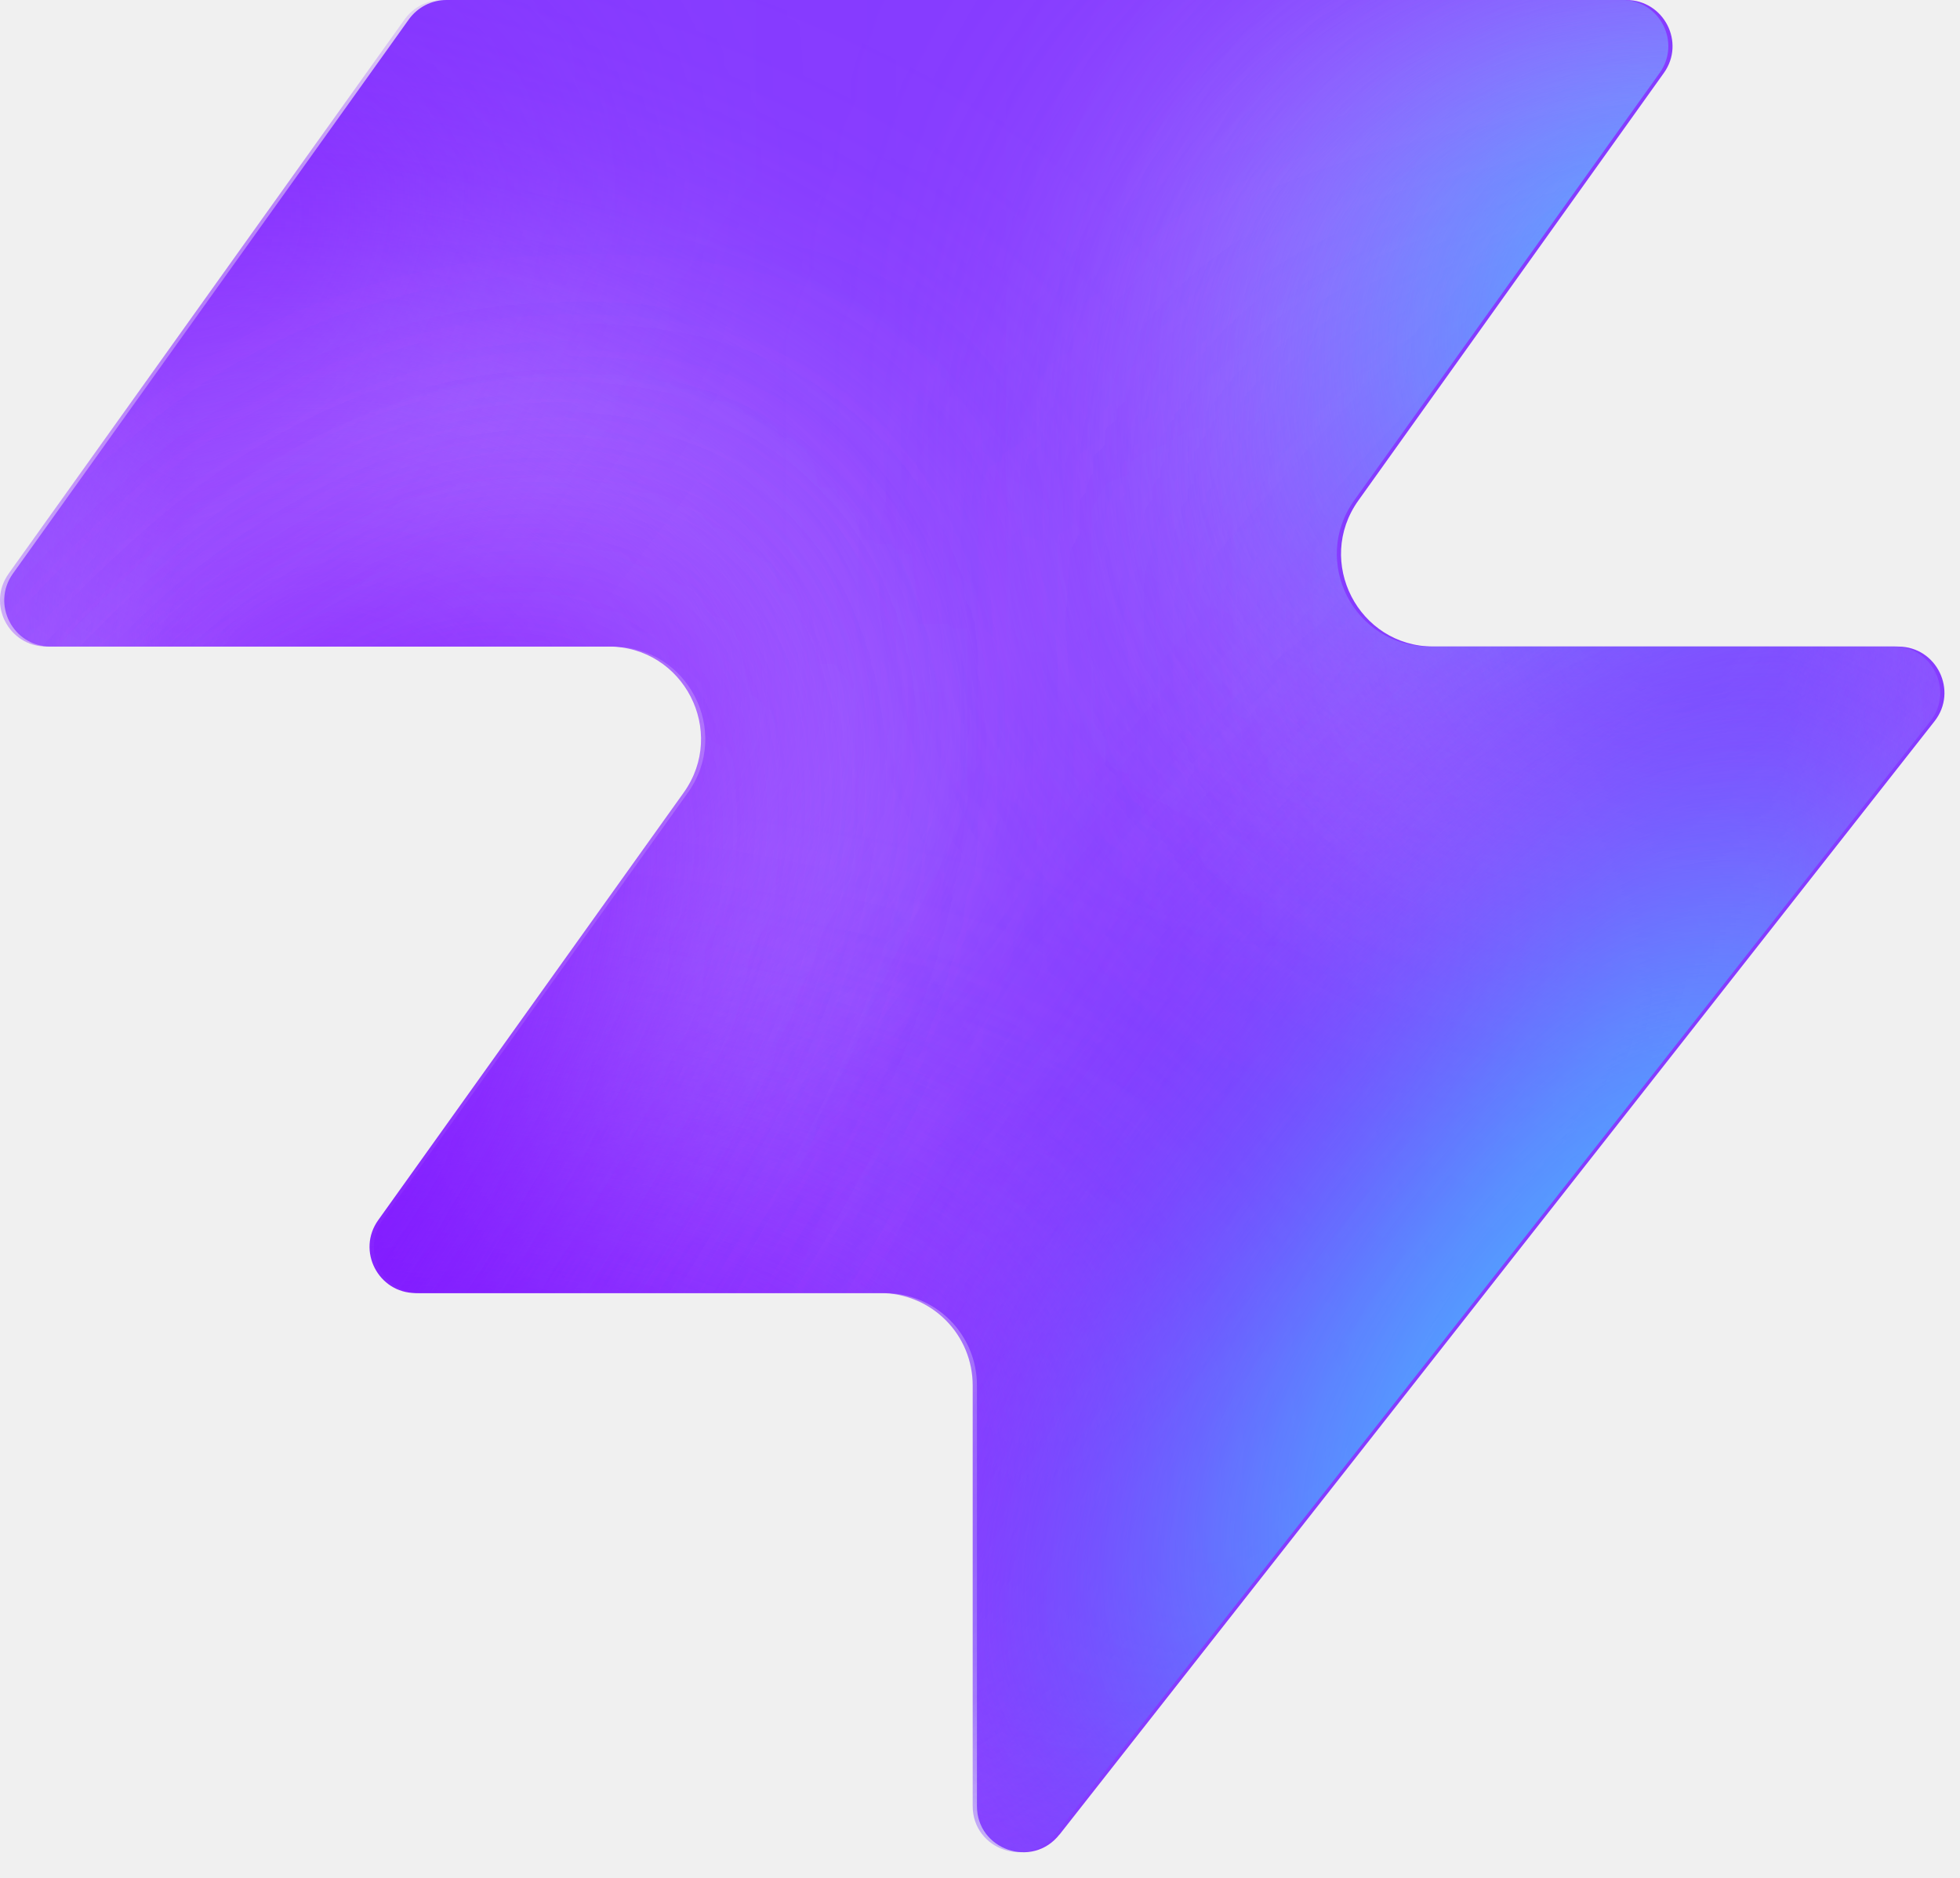
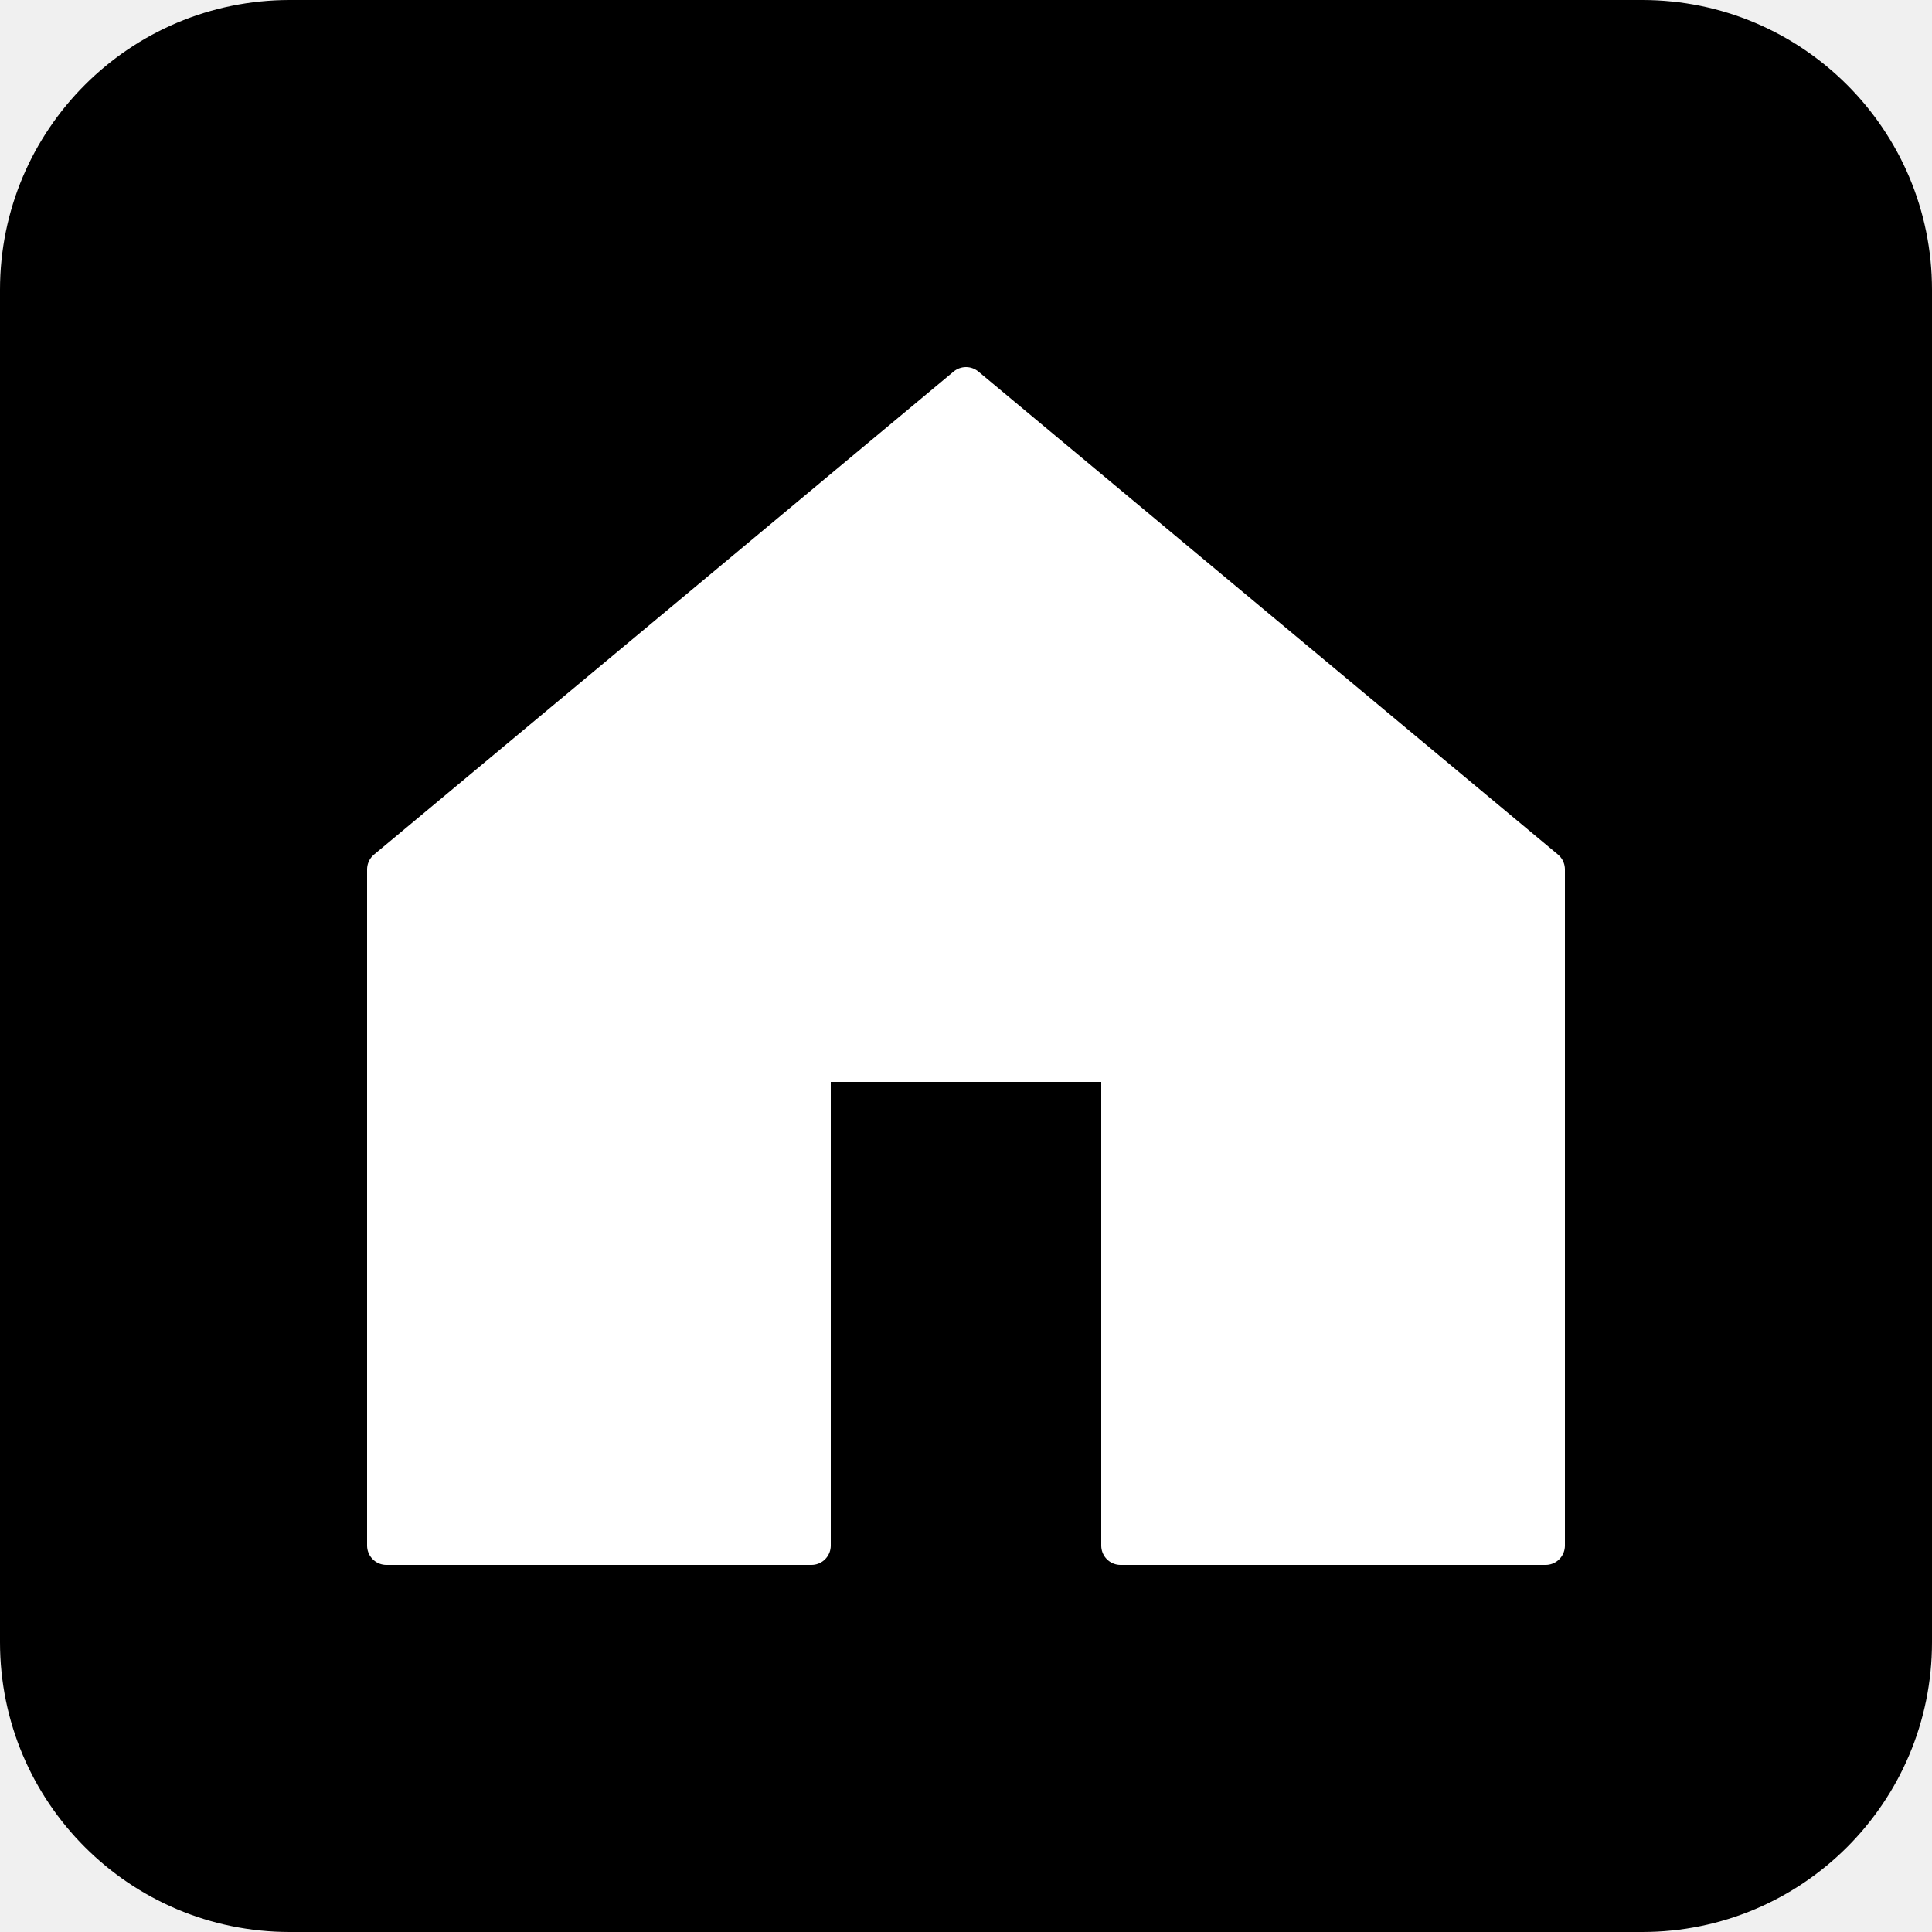
- <svg xmlns="http://www.w3.org/2000/svg" width="48" height="46" fill="none" viewBox="0 0 48 46">
-   <path fill="#863bff" d="M25.946 44.938c-.664.845-2.021.375-2.021-.698V33.937a2.26 2.26 0 0 0-2.262-2.262H10.287c-.92 0-1.456-1.04-.92-1.788l7.48-10.471c1.07-1.497 0-3.578-1.842-3.578H1.237c-.92 0-1.456-1.04-.92-1.788L10.013.474c.214-.297.556-.474.92-.474h28.894c.92 0 1.456 1.04.92 1.788l-7.48 10.471c-1.07 1.498 0 3.579 1.842 3.579h11.377c.943 0 1.473 1.088.89 1.83L25.947 44.94z" style="fill:#863bff;fill:color(display-p3 .525 .23 1);fill-opacity:1" />
-   <mask id="a" width="48" height="46" x="0" y="0" maskUnits="userSpaceOnUse" style="mask-type:alpha">
-     <path fill="#000" d="M25.842 44.938c-.664.844-2.021.375-2.021-.698V33.937a2.26 2.26 0 0 0-2.262-2.262H10.183c-.92 0-1.456-1.04-.92-1.788l7.48-10.471c1.07-1.498 0-3.579-1.842-3.579H1.133c-.92 0-1.456-1.04-.92-1.787L9.91.473c.214-.297.556-.474.92-.474h28.894c.92 0 1.456 1.04.92 1.788l-7.48 10.471c-1.07 1.498 0 3.578 1.842 3.578h11.377c.943 0 1.473 1.088.89 1.832L25.843 44.94z" style="fill:#000;fill-opacity:1" />
-   </mask>
-   <g mask="url(#a)">
-     <g filter="url(#b)">
-       <ellipse cx="5.508" cy="14.704" fill="#ede6ff" rx="5.508" ry="14.704" style="fill:#ede6ff;fill:color(display-p3 .927 .903 1);fill-opacity:1" transform="matrix(.00324 1 1 -.00324 -4.47 31.516)" />
-     </g>
-     <g filter="url(#c)">
-       <ellipse cx="10.399" cy="29.851" fill="#ede6ff" rx="10.399" ry="29.851" style="fill:#ede6ff;fill:color(display-p3 .927 .903 1);fill-opacity:1" transform="matrix(.00324 1 1 -.00324 -39.328 7.883)" />
-     </g>
-     <g filter="url(#d)">
-       <ellipse cx="5.508" cy="30.487" fill="#7e14ff" rx="5.508" ry="30.487" style="fill:#7e14ff;fill:color(display-p3 .492 .077 1);fill-opacity:1" transform="rotate(89.814 -25.913 -14.639)scale(1 -1)" />
-     </g>
-     <g filter="url(#e)">
-       <ellipse cx="5.508" cy="30.599" fill="#7e14ff" rx="5.508" ry="30.599" style="fill:#7e14ff;fill:color(display-p3 .492 .077 1);fill-opacity:1" transform="rotate(89.814 -32.644 -3.334)scale(1 -1)" />
-     </g>
-     <g filter="url(#f)">
-       <ellipse cx="5.508" cy="30.599" fill="#7e14ff" rx="5.508" ry="30.599" style="fill:#7e14ff;fill:color(display-p3 .492 .077 1);fill-opacity:1" transform="matrix(.00324 1 1 -.00324 -34.34 30.47)" />
-     </g>
-     <g filter="url(#g)">
-       <ellipse cx="14.072" cy="22.078" fill="#ede6ff" rx="14.072" ry="22.078" style="fill:#ede6ff;fill:color(display-p3 .927 .903 1);fill-opacity:1" transform="rotate(93.35 24.506 48.493)scale(-1 1)" />
-     </g>
-     <g filter="url(#h)">
-       <ellipse cx="3.47" cy="21.501" fill="#7e14ff" rx="3.47" ry="21.501" style="fill:#7e14ff;fill:color(display-p3 .492 .077 1);fill-opacity:1" transform="rotate(89.009 28.708 47.59)scale(-1 1)" />
-     </g>
-     <g filter="url(#i)">
-       <ellipse cx="3.47" cy="21.501" fill="#7e14ff" rx="3.47" ry="21.501" style="fill:#7e14ff;fill:color(display-p3 .492 .077 1);fill-opacity:1" transform="rotate(89.009 28.708 47.59)scale(-1 1)" />
-     </g>
-     <g filter="url(#j)">
-       <ellipse cx=".387" cy="8.972" fill="#7e14ff" rx="4.407" ry="29.108" style="fill:#7e14ff;fill:color(display-p3 .492 .077 1);fill-opacity:1" transform="rotate(39.51 .387 8.972)" />
-     </g>
-     <g filter="url(#k)">
-       <ellipse cx="47.523" cy="-6.092" fill="#7e14ff" rx="4.407" ry="29.108" style="fill:#7e14ff;fill:color(display-p3 .492 .077 1);fill-opacity:1" transform="rotate(37.892 47.523 -6.092)" />
-     </g>
-     <g filter="url(#l)">
-       <ellipse cx="41.412" cy="6.333" fill="#47bfff" rx="5.971" ry="9.665" style="fill:#47bfff;fill:color(display-p3 .28 .748 1);fill-opacity:1" transform="rotate(37.892 41.412 6.333)" />
-     </g>
-     <g filter="url(#m)">
-       <ellipse cx="-1.879" cy="38.332" fill="#7e14ff" rx="4.407" ry="29.108" style="fill:#7e14ff;fill:color(display-p3 .492 .077 1);fill-opacity:1" transform="rotate(37.892 -1.88 38.332)" />
-     </g>
-     <g filter="url(#n)">
-       <ellipse cx="-1.879" cy="38.332" fill="#7e14ff" rx="4.407" ry="29.108" style="fill:#7e14ff;fill:color(display-p3 .492 .077 1);fill-opacity:1" transform="rotate(37.892 -1.88 38.332)" />
-     </g>
-     <g filter="url(#o)">
-       <ellipse cx="35.651" cy="29.907" fill="#7e14ff" rx="4.407" ry="29.108" style="fill:#7e14ff;fill:color(display-p3 .492 .077 1);fill-opacity:1" transform="rotate(37.892 35.651 29.907)" />
-     </g>
-     <g filter="url(#p)">
-       <ellipse cx="38.418" cy="32.4" fill="#47bfff" rx="5.971" ry="15.297" style="fill:#47bfff;fill:color(display-p3 .28 .748 1);fill-opacity:1" transform="rotate(37.892 38.418 32.4)" />
-     </g>
-   </g>
-   <defs>
-     <filter id="b" width="60.045" height="41.654" x="-19.77" y="16.149" color-interpolation-filters="sRGB" filterUnits="userSpaceOnUse">
-       <feFlood flood-opacity="0" result="BackgroundImageFix" />
-       <feBlend in="SourceGraphic" in2="BackgroundImageFix" result="shape" />
-       <feGaussianBlur result="effect1_foregroundBlur_2002_17158" stdDeviation="7.659" />
-     </filter>
-     <filter id="c" width="90.34" height="51.437" x="-54.613" y="-7.533" color-interpolation-filters="sRGB" filterUnits="userSpaceOnUse">
-       <feFlood flood-opacity="0" result="BackgroundImageFix" />
-       <feBlend in="SourceGraphic" in2="BackgroundImageFix" result="shape" />
-       <feGaussianBlur result="effect1_foregroundBlur_2002_17158" stdDeviation="7.659" />
-     </filter>
-     <filter id="d" width="79.355" height="29.4" x="-49.64" y="2.03" color-interpolation-filters="sRGB" filterUnits="userSpaceOnUse">
-       <feFlood flood-opacity="0" result="BackgroundImageFix" />
-       <feBlend in="SourceGraphic" in2="BackgroundImageFix" result="shape" />
-       <feGaussianBlur result="effect1_foregroundBlur_2002_17158" stdDeviation="4.596" />
-     </filter>
-     <filter id="e" width="79.579" height="29.4" x="-45.045" y="20.029" color-interpolation-filters="sRGB" filterUnits="userSpaceOnUse">
-       <feFlood flood-opacity="0" result="BackgroundImageFix" />
-       <feBlend in="SourceGraphic" in2="BackgroundImageFix" result="shape" />
-       <feGaussianBlur result="effect1_foregroundBlur_2002_17158" stdDeviation="4.596" />
-     </filter>
-     <filter id="f" width="79.579" height="29.4" x="-43.513" y="21.178" color-interpolation-filters="sRGB" filterUnits="userSpaceOnUse">
-       <feFlood flood-opacity="0" result="BackgroundImageFix" />
-       <feBlend in="SourceGraphic" in2="BackgroundImageFix" result="shape" />
-       <feGaussianBlur result="effect1_foregroundBlur_2002_17158" stdDeviation="4.596" />
-     </filter>
-     <filter id="g" width="74.749" height="58.852" x="15.756" y="-17.901" color-interpolation-filters="sRGB" filterUnits="userSpaceOnUse">
-       <feFlood flood-opacity="0" result="BackgroundImageFix" />
-       <feBlend in="SourceGraphic" in2="BackgroundImageFix" result="shape" />
-       <feGaussianBlur result="effect1_foregroundBlur_2002_17158" stdDeviation="7.659" />
-     </filter>
-     <filter id="h" width="61.377" height="25.362" x="23.548" y="2.284" color-interpolation-filters="sRGB" filterUnits="userSpaceOnUse">
-       <feFlood flood-opacity="0" result="BackgroundImageFix" />
-       <feBlend in="SourceGraphic" in2="BackgroundImageFix" result="shape" />
-       <feGaussianBlur result="effect1_foregroundBlur_2002_17158" stdDeviation="4.596" />
-     </filter>
-     <filter id="i" width="61.377" height="25.362" x="23.548" y="2.284" color-interpolation-filters="sRGB" filterUnits="userSpaceOnUse">
-       <feFlood flood-opacity="0" result="BackgroundImageFix" />
-       <feBlend in="SourceGraphic" in2="BackgroundImageFix" result="shape" />
-       <feGaussianBlur result="effect1_foregroundBlur_2002_17158" stdDeviation="4.596" />
-     </filter>
-     <filter id="j" width="56.045" height="63.649" x="-27.636" y="-22.853" color-interpolation-filters="sRGB" filterUnits="userSpaceOnUse">
-       <feFlood flood-opacity="0" result="BackgroundImageFix" />
-       <feBlend in="SourceGraphic" in2="BackgroundImageFix" result="shape" />
-       <feGaussianBlur result="effect1_foregroundBlur_2002_17158" stdDeviation="4.596" />
-     </filter>
-     <filter id="k" width="54.814" height="64.646" x="20.116" y="-38.415" color-interpolation-filters="sRGB" filterUnits="userSpaceOnUse">
-       <feFlood flood-opacity="0" result="BackgroundImageFix" />
-       <feBlend in="SourceGraphic" in2="BackgroundImageFix" result="shape" />
-       <feGaussianBlur result="effect1_foregroundBlur_2002_17158" stdDeviation="4.596" />
-     </filter>
-     <filter id="l" width="33.541" height="35.313" x="24.641" y="-11.323" color-interpolation-filters="sRGB" filterUnits="userSpaceOnUse">
-       <feFlood flood-opacity="0" result="BackgroundImageFix" />
-       <feBlend in="SourceGraphic" in2="BackgroundImageFix" result="shape" />
-       <feGaussianBlur result="effect1_foregroundBlur_2002_17158" stdDeviation="4.596" />
-     </filter>
-     <filter id="m" width="54.814" height="64.646" x="-29.286" y="6.009" color-interpolation-filters="sRGB" filterUnits="userSpaceOnUse">
-       <feFlood flood-opacity="0" result="BackgroundImageFix" />
-       <feBlend in="SourceGraphic" in2="BackgroundImageFix" result="shape" />
-       <feGaussianBlur result="effect1_foregroundBlur_2002_17158" stdDeviation="4.596" />
-     </filter>
-     <filter id="n" width="54.814" height="64.646" x="-29.286" y="6.009" color-interpolation-filters="sRGB" filterUnits="userSpaceOnUse">
-       <feFlood flood-opacity="0" result="BackgroundImageFix" />
-       <feBlend in="SourceGraphic" in2="BackgroundImageFix" result="shape" />
-       <feGaussianBlur result="effect1_foregroundBlur_2002_17158" stdDeviation="4.596" />
-     </filter>
-     <filter id="o" width="54.814" height="64.646" x="8.244" y="-2.416" color-interpolation-filters="sRGB" filterUnits="userSpaceOnUse">
-       <feFlood flood-opacity="0" result="BackgroundImageFix" />
-       <feBlend in="SourceGraphic" in2="BackgroundImageFix" result="shape" />
-       <feGaussianBlur result="effect1_foregroundBlur_2002_17158" stdDeviation="4.596" />
-     </filter>
-     <filter id="p" width="39.409" height="43.623" x="18.713" y="10.588" color-interpolation-filters="sRGB" filterUnits="userSpaceOnUse">
-       <feFlood flood-opacity="0" result="BackgroundImageFix" />
-       <feBlend in="SourceGraphic" in2="BackgroundImageFix" result="shape" />
-       <feGaussianBlur result="effect1_foregroundBlur_2002_17158" stdDeviation="4.596" />
-     </filter>
-   </defs>
+ <svg xmlns="http://www.w3.org/2000/svg" viewBox="0 0 100 100">
+   <rect width="100" height="100" fill="#000000" rx="15" ry="15" />
+   <path d="M 50,20 L 20,45 V 80 H 42 V 55 H 58 V 80 H 80 V 45 Z" fill="#ffffff" stroke="#ffffff" stroke-width="2" stroke-linejoin="round" />
</svg>
